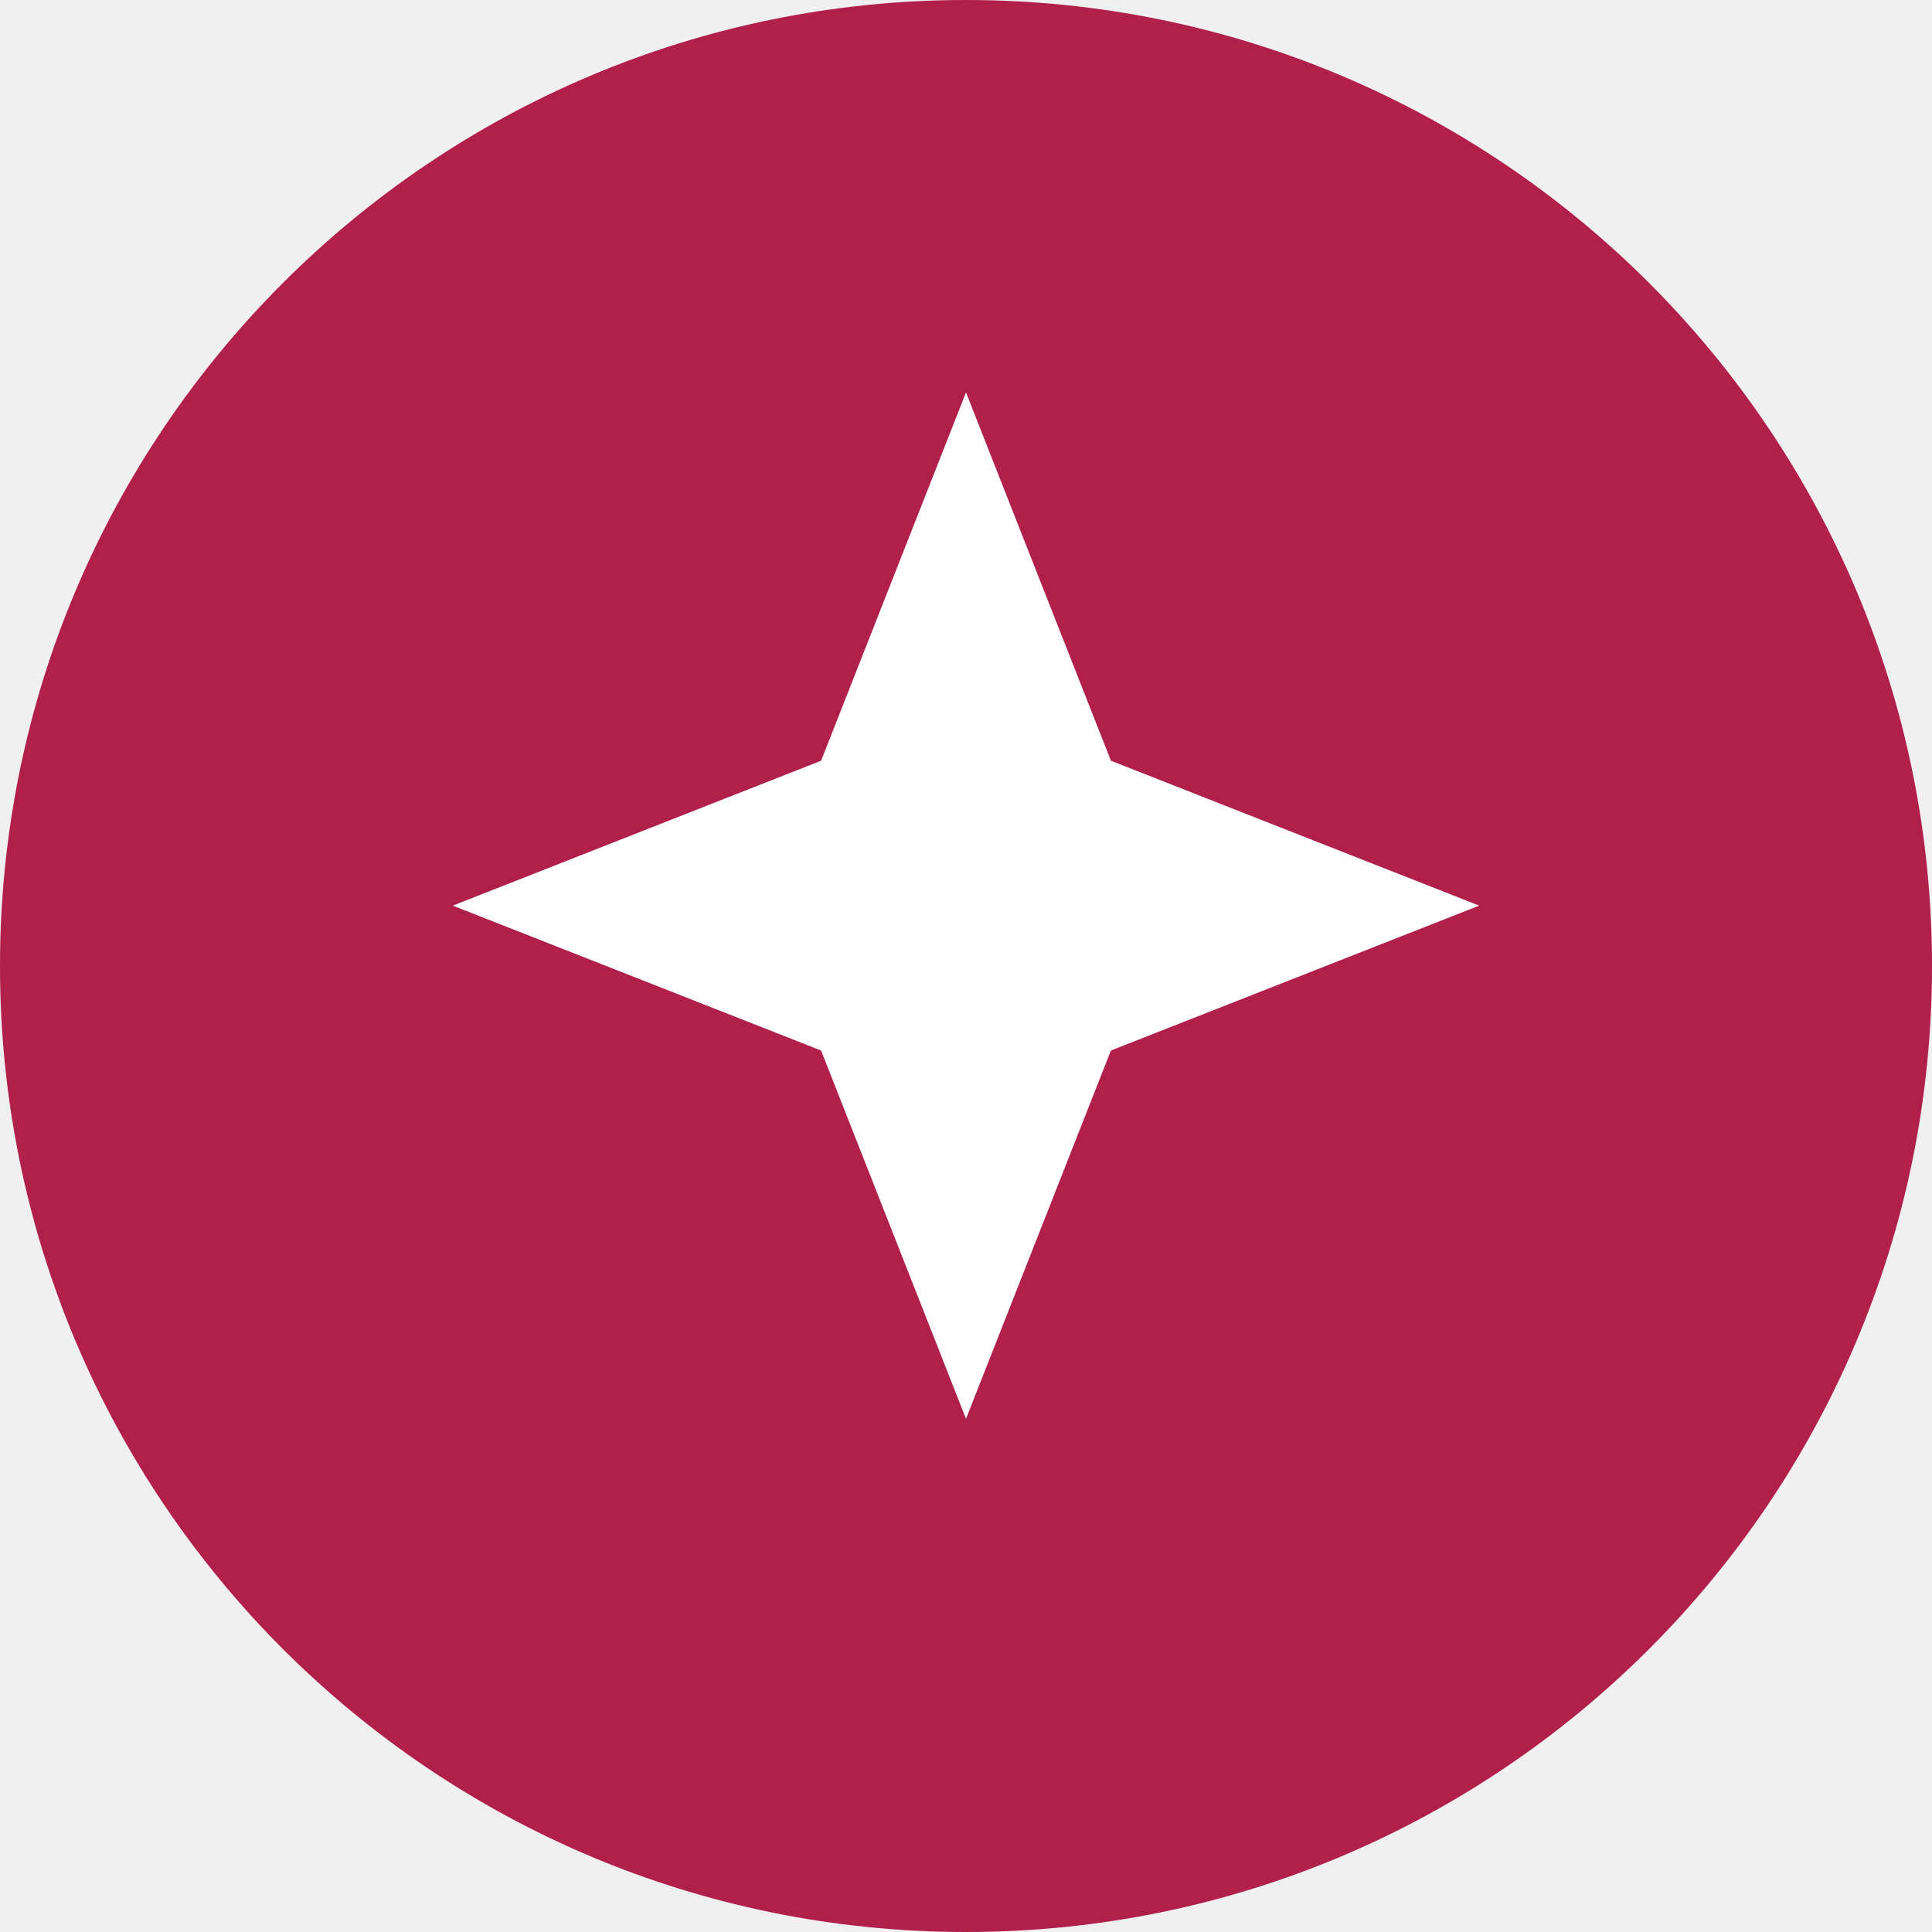
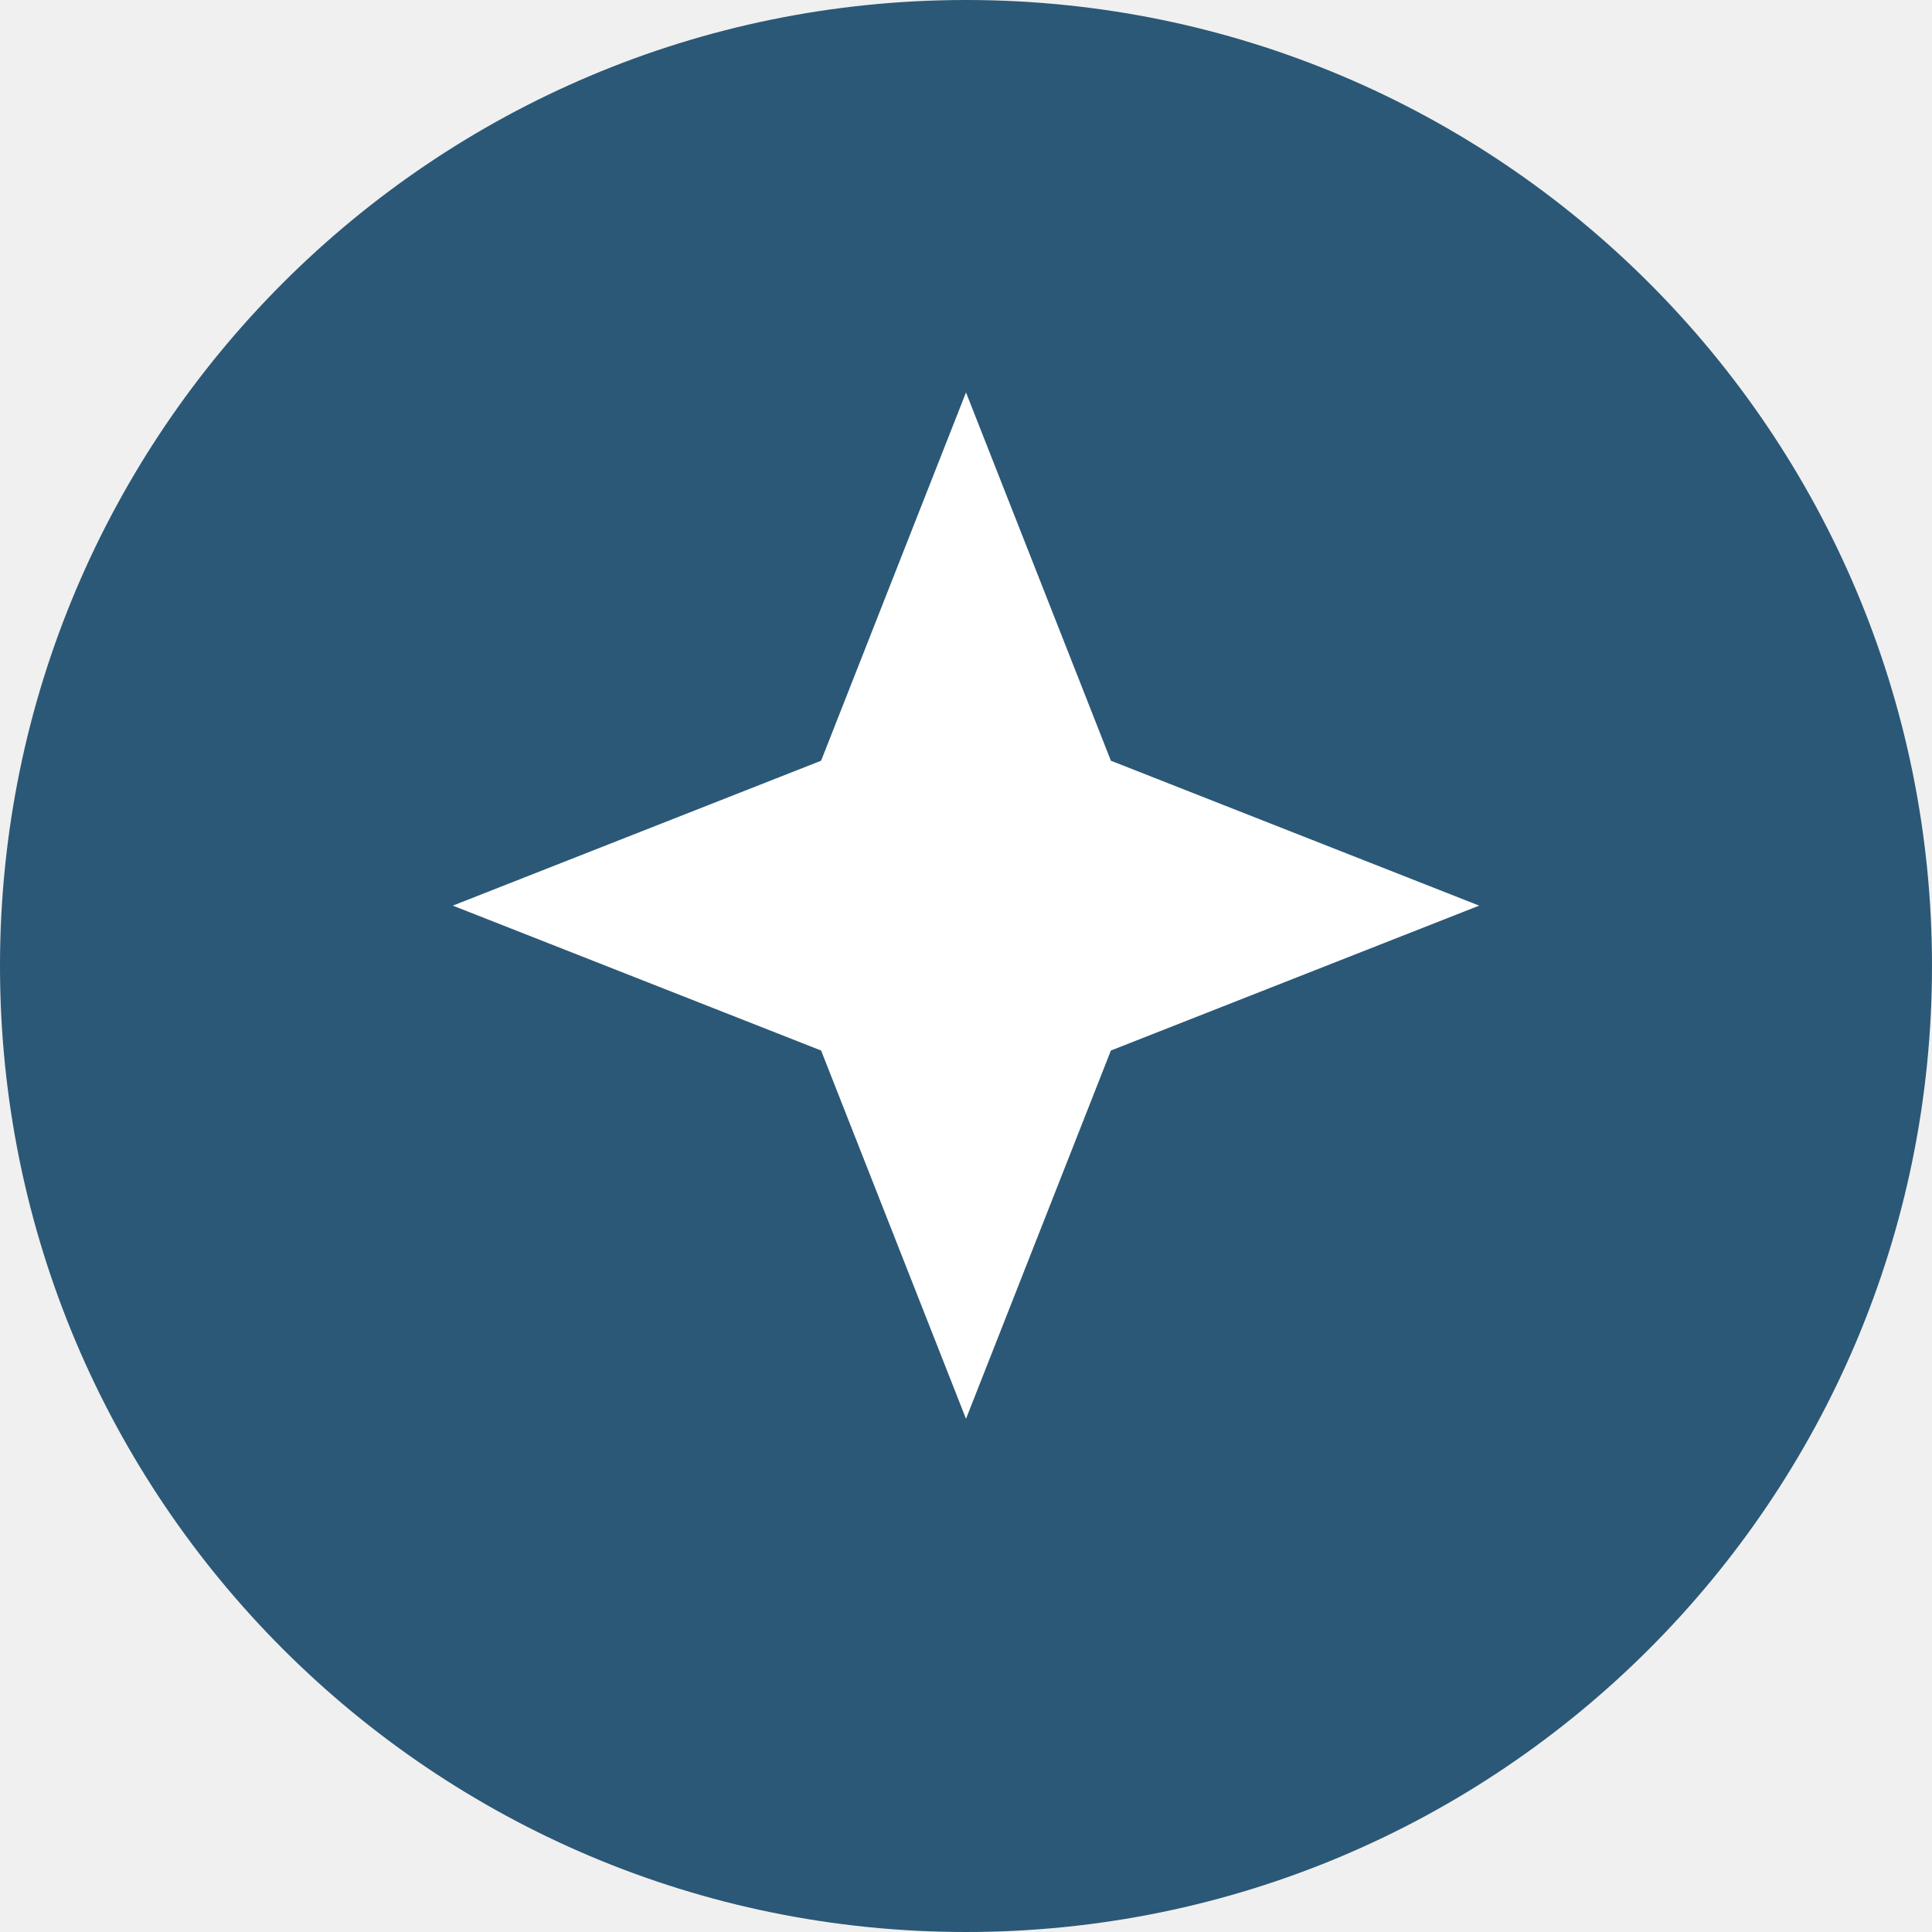
<svg xmlns="http://www.w3.org/2000/svg" viewBox="0 0 64 64" role="img" aria-label="Barbara Lacouturière">
-   <circle cx="32" cy="32" r="32" fill="#b11f4b" />
+   <circle cx="32" cy="32" r="32" fill="#2b5876" />
  <path d="m32 13 4.8 12.2L49 30l-12.2 4.8L32 47l-4.8-12.2L15 30l12.2-4.8L32 13Z" fill="#ffffff" />
</svg>
